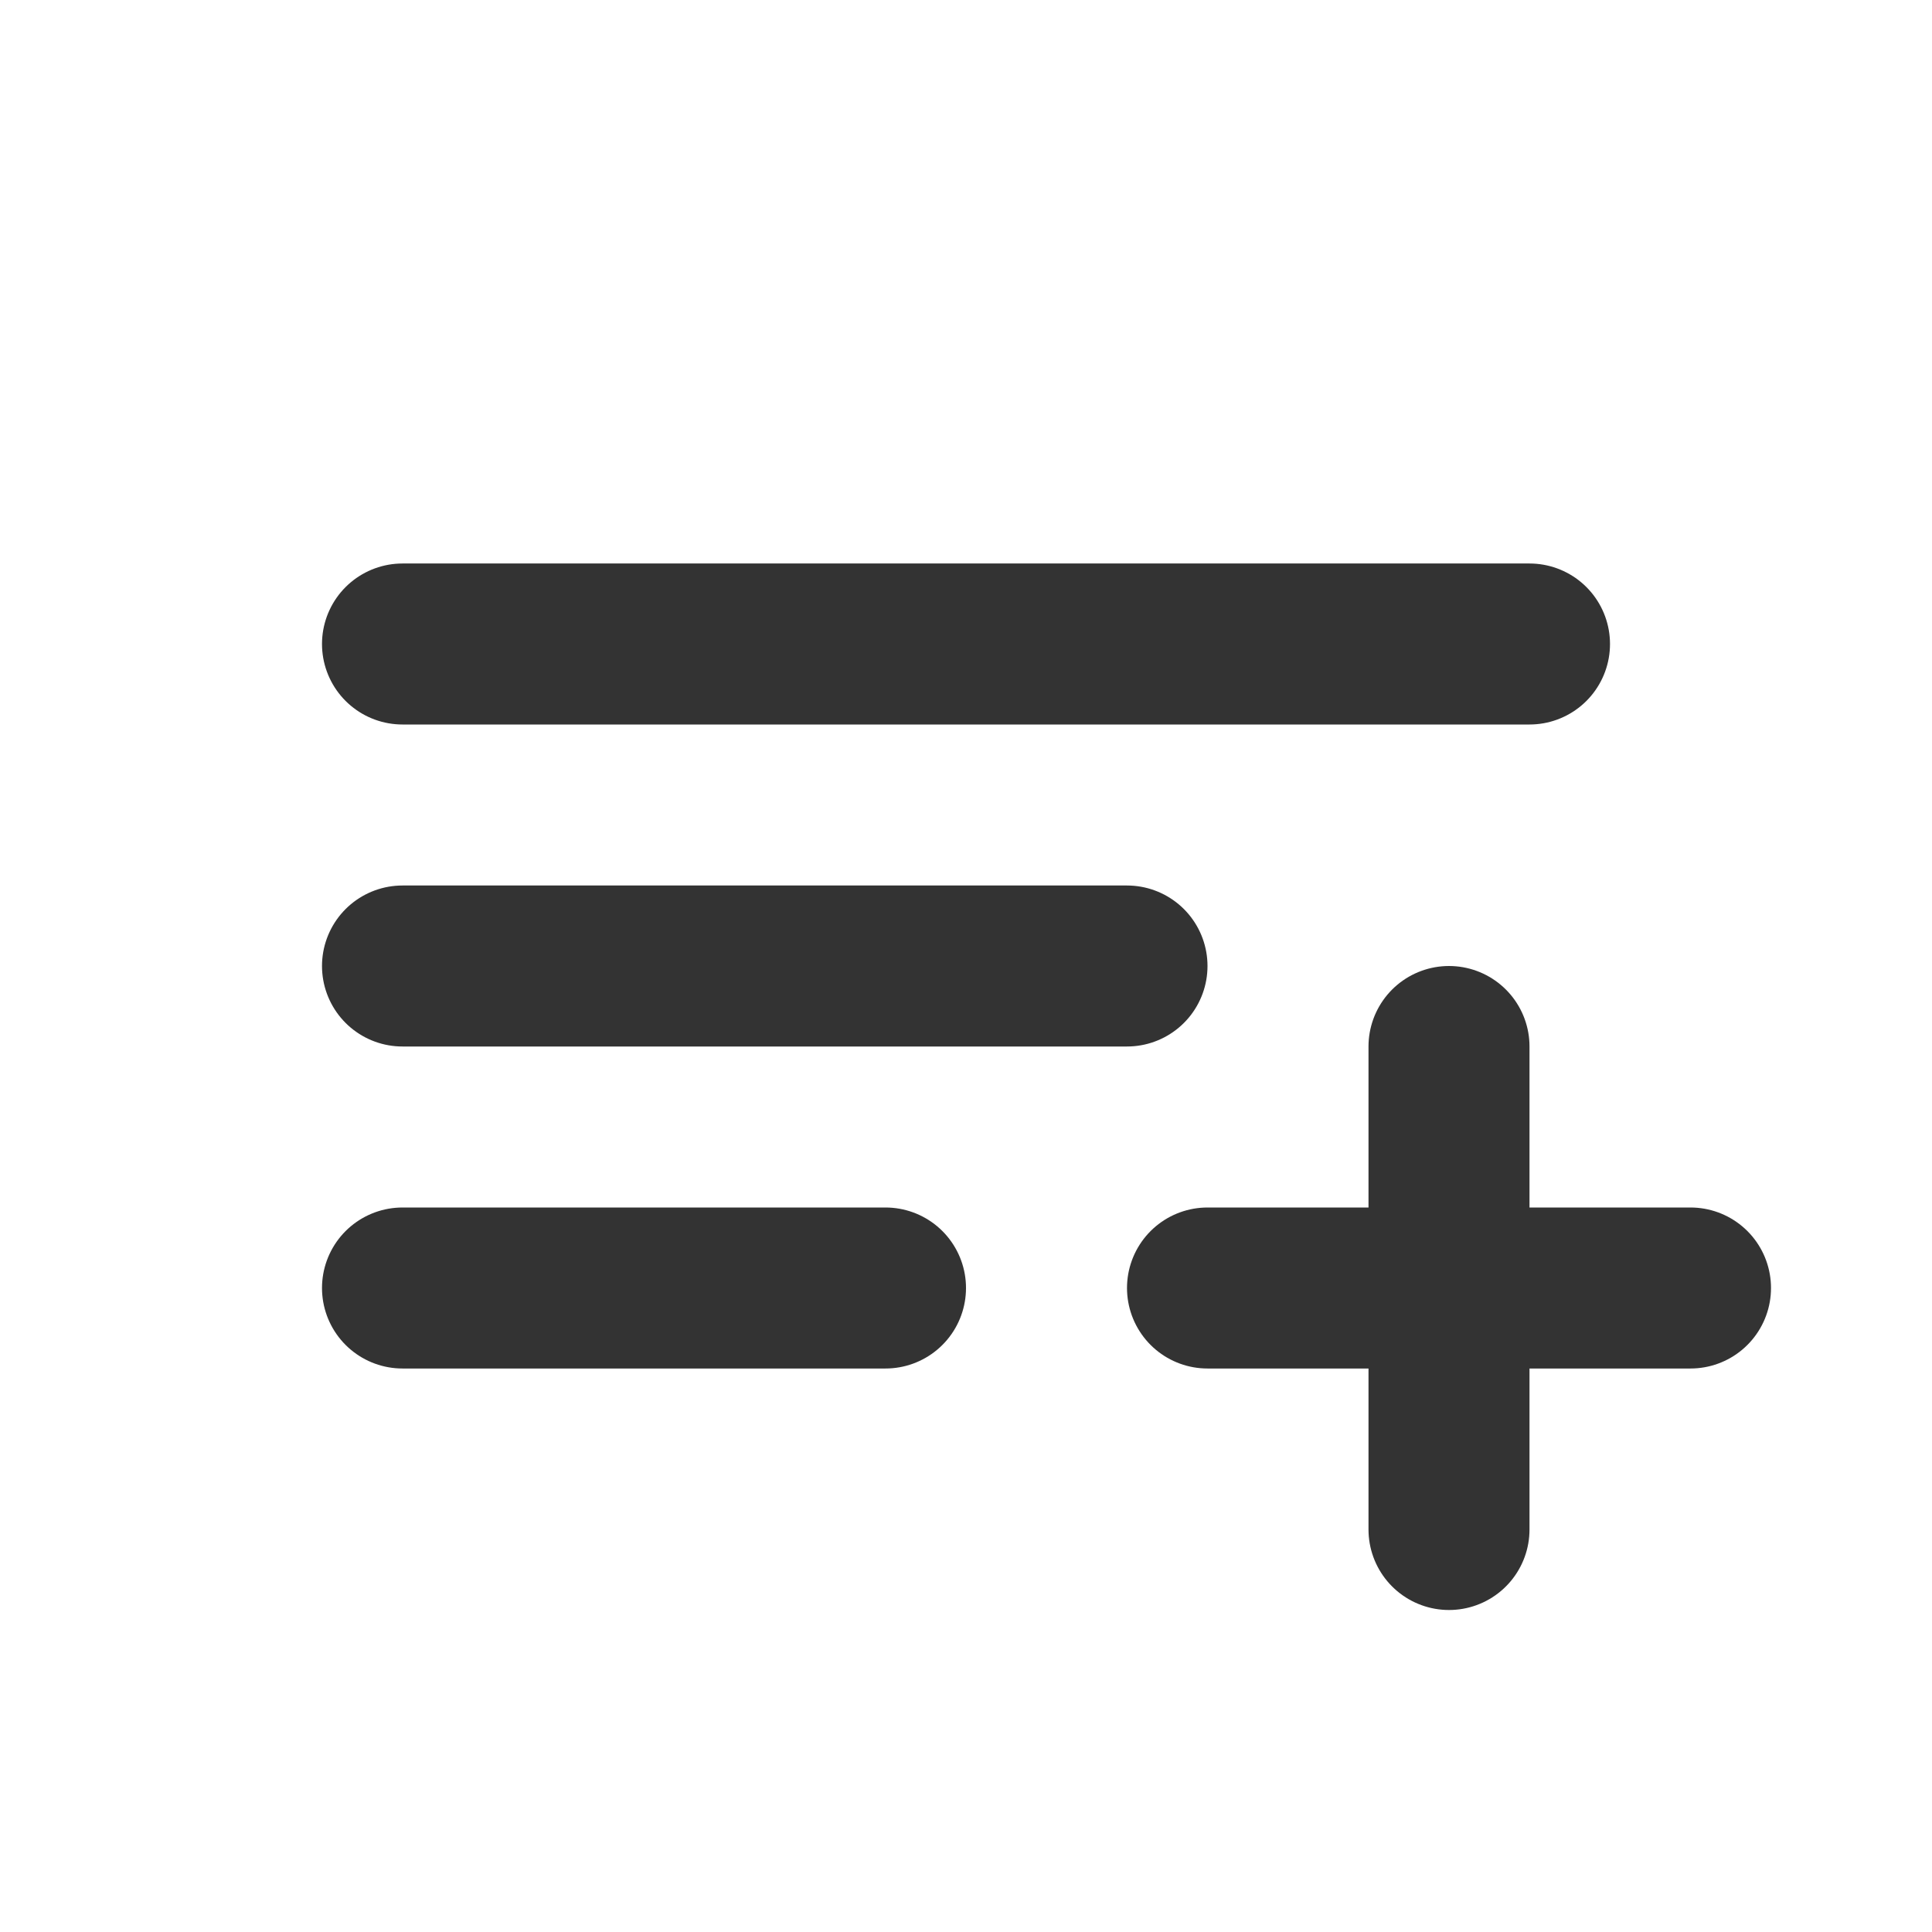
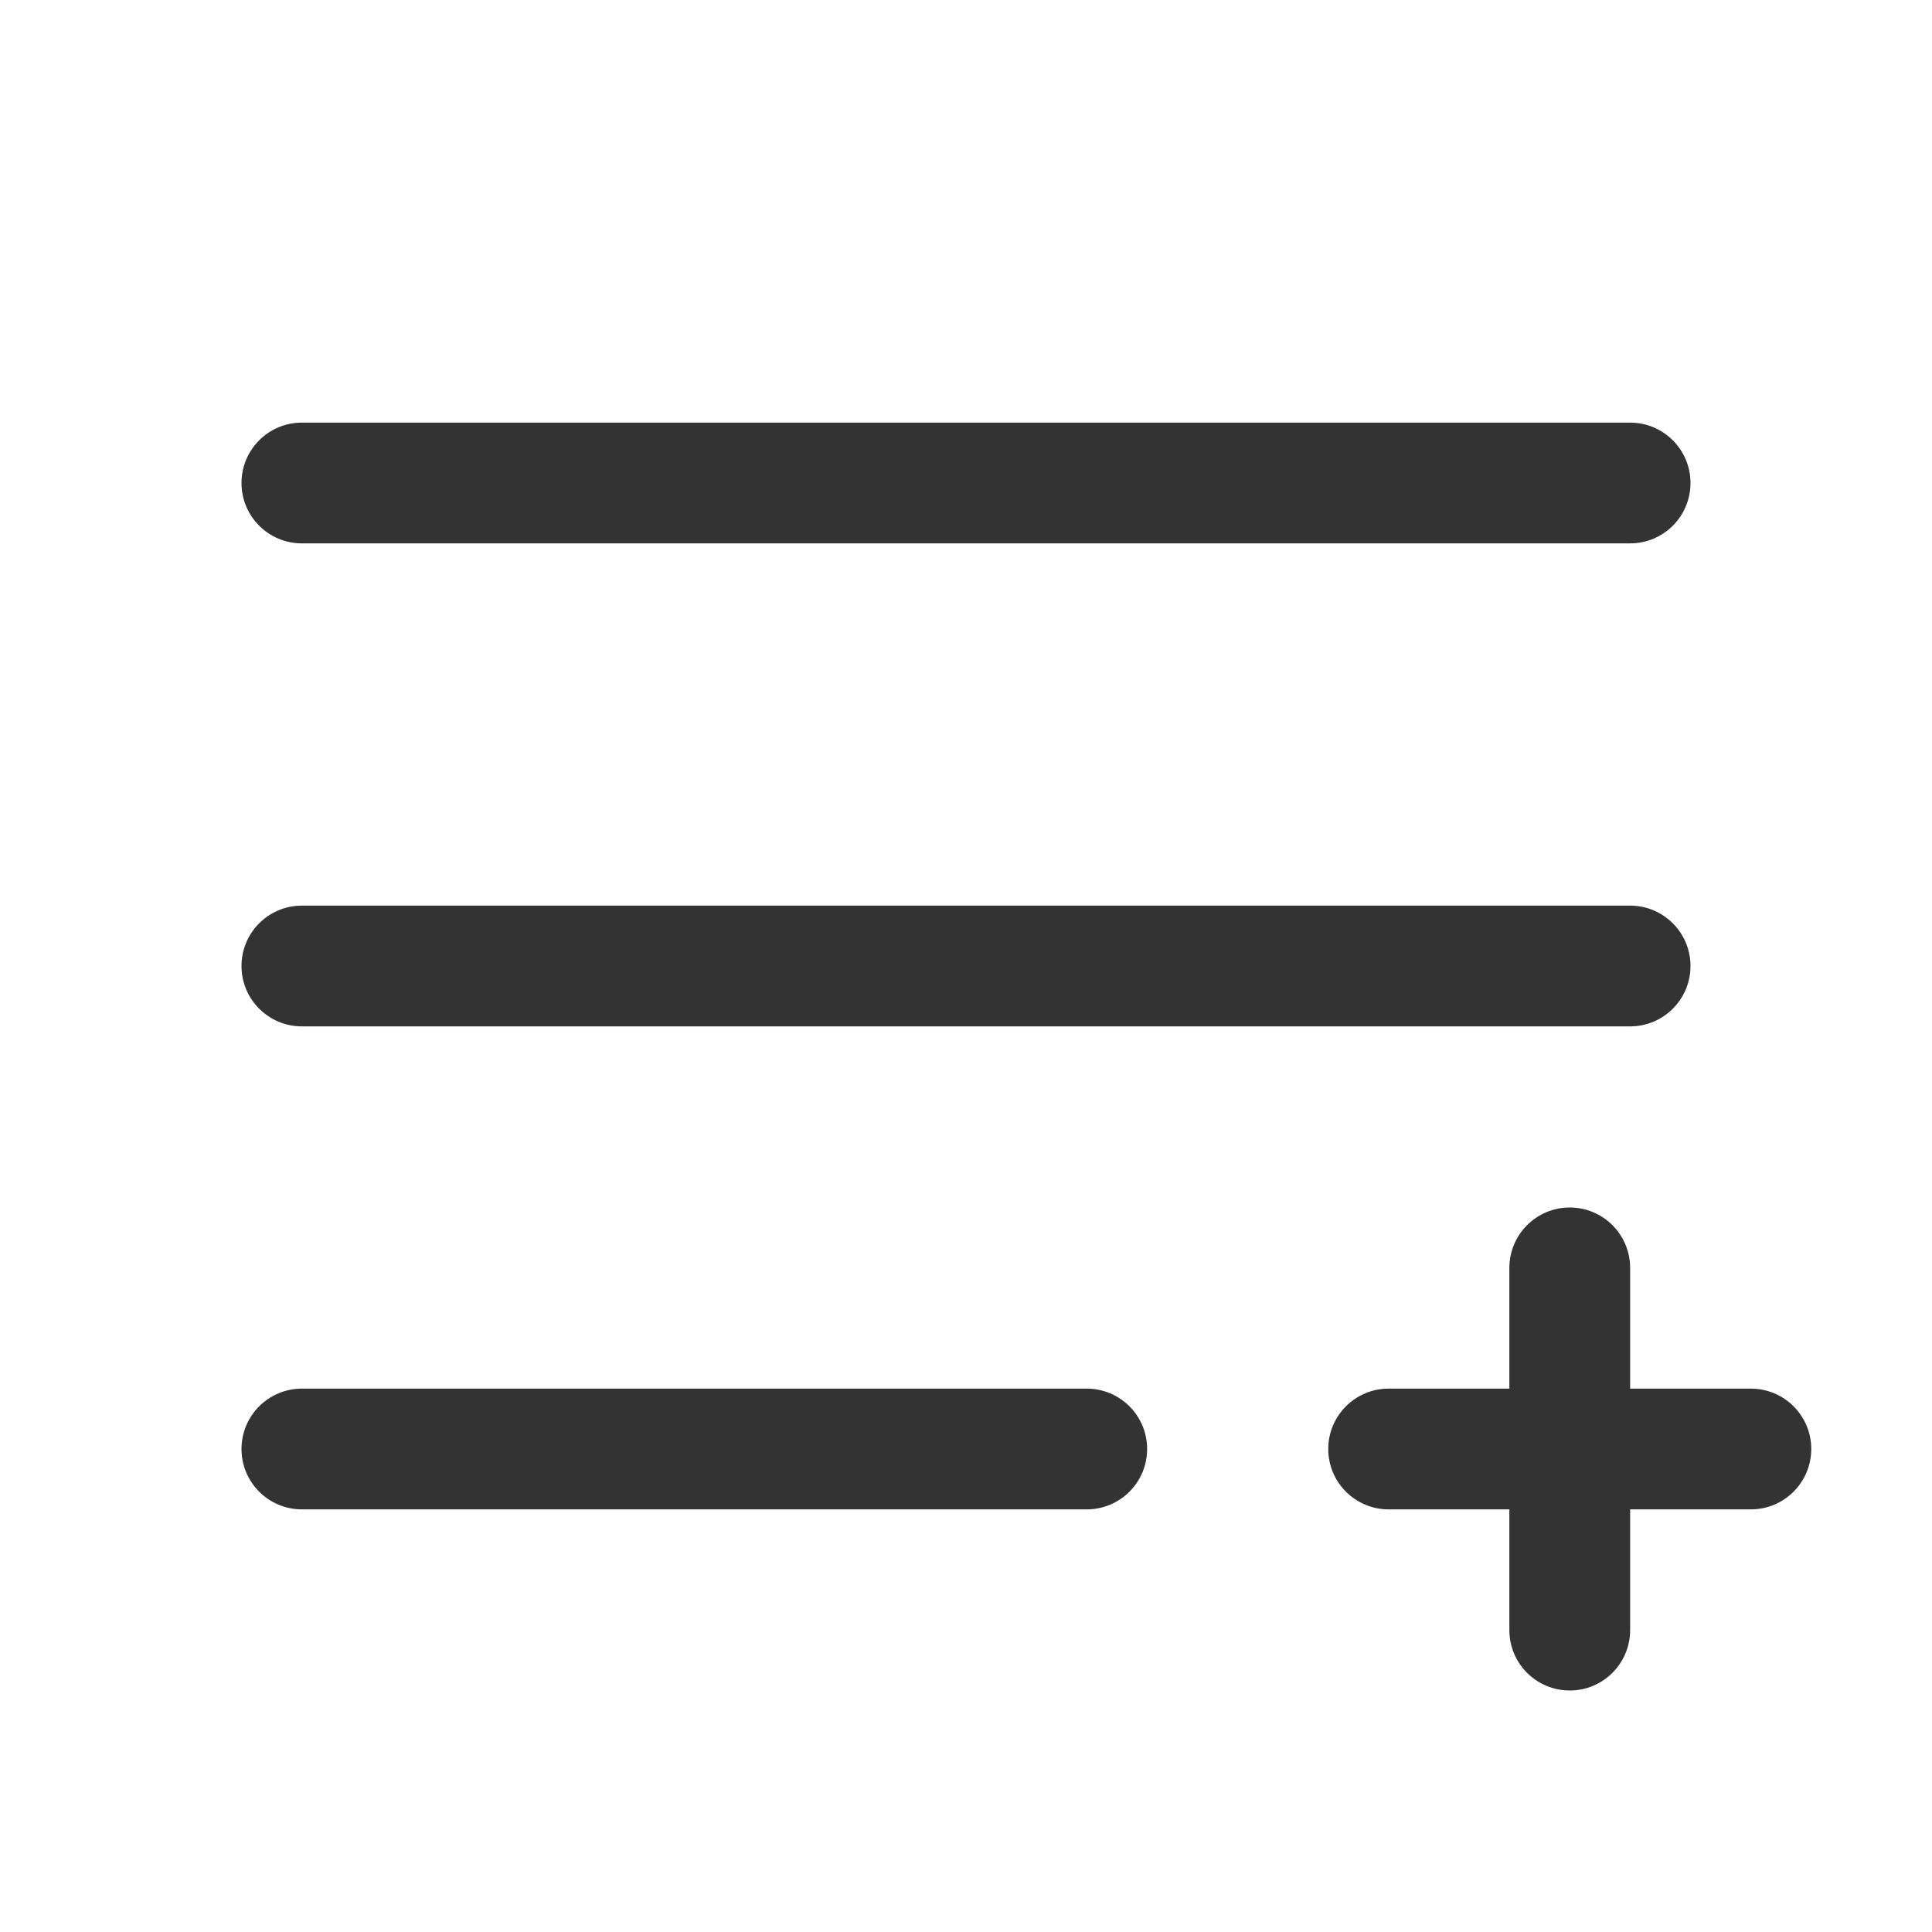
- <svg xmlns="http://www.w3.org/2000/svg" class="icon icon-tabler icon-tabler-playlist-add" width="24" height="24" viewBox="0 0 24 24" stroke-width="2" stroke="#333" fill="none" stroke-linecap="round" stroke-linejoin="round">
-   <path stroke="none" d="M0 0h24v24H0z" fill="none" />
-   <path d="M19 8h-14" />
-   <path d="M5 12h9" />
-   <path d="M11 16h-6" />
-   <path d="M15 16h6" />
-   <path d="M18 13v6" />
+ <svg xmlns="http://www.w3.org/2000/svg" style="color: rgb(51, 51, 51);" viewBox="0 0 256 256">
+   <rect width="256" height="256" fill="none" />
+   <path d="M32,64a8,8,0,0,1,8-8H216a8,8,0,0,1,0,16H40A8,8,0,0,1,32,64Zm8,72H216a8,8,0,0,0,0-16H40a8,8,0,0,0,0,16Zm104,48H40a8,8,0,0,0,0,16H144a8,8,0,0,0,0-16Zm88,0H216V168a8,8,0,0,0-16,0v16H184a8,8,0,0,0,0,16h16v16a8,8,0,0,0,16,0V200h16a8,8,0,0,0,0-16Z" fill="#333333" />
</svg>
